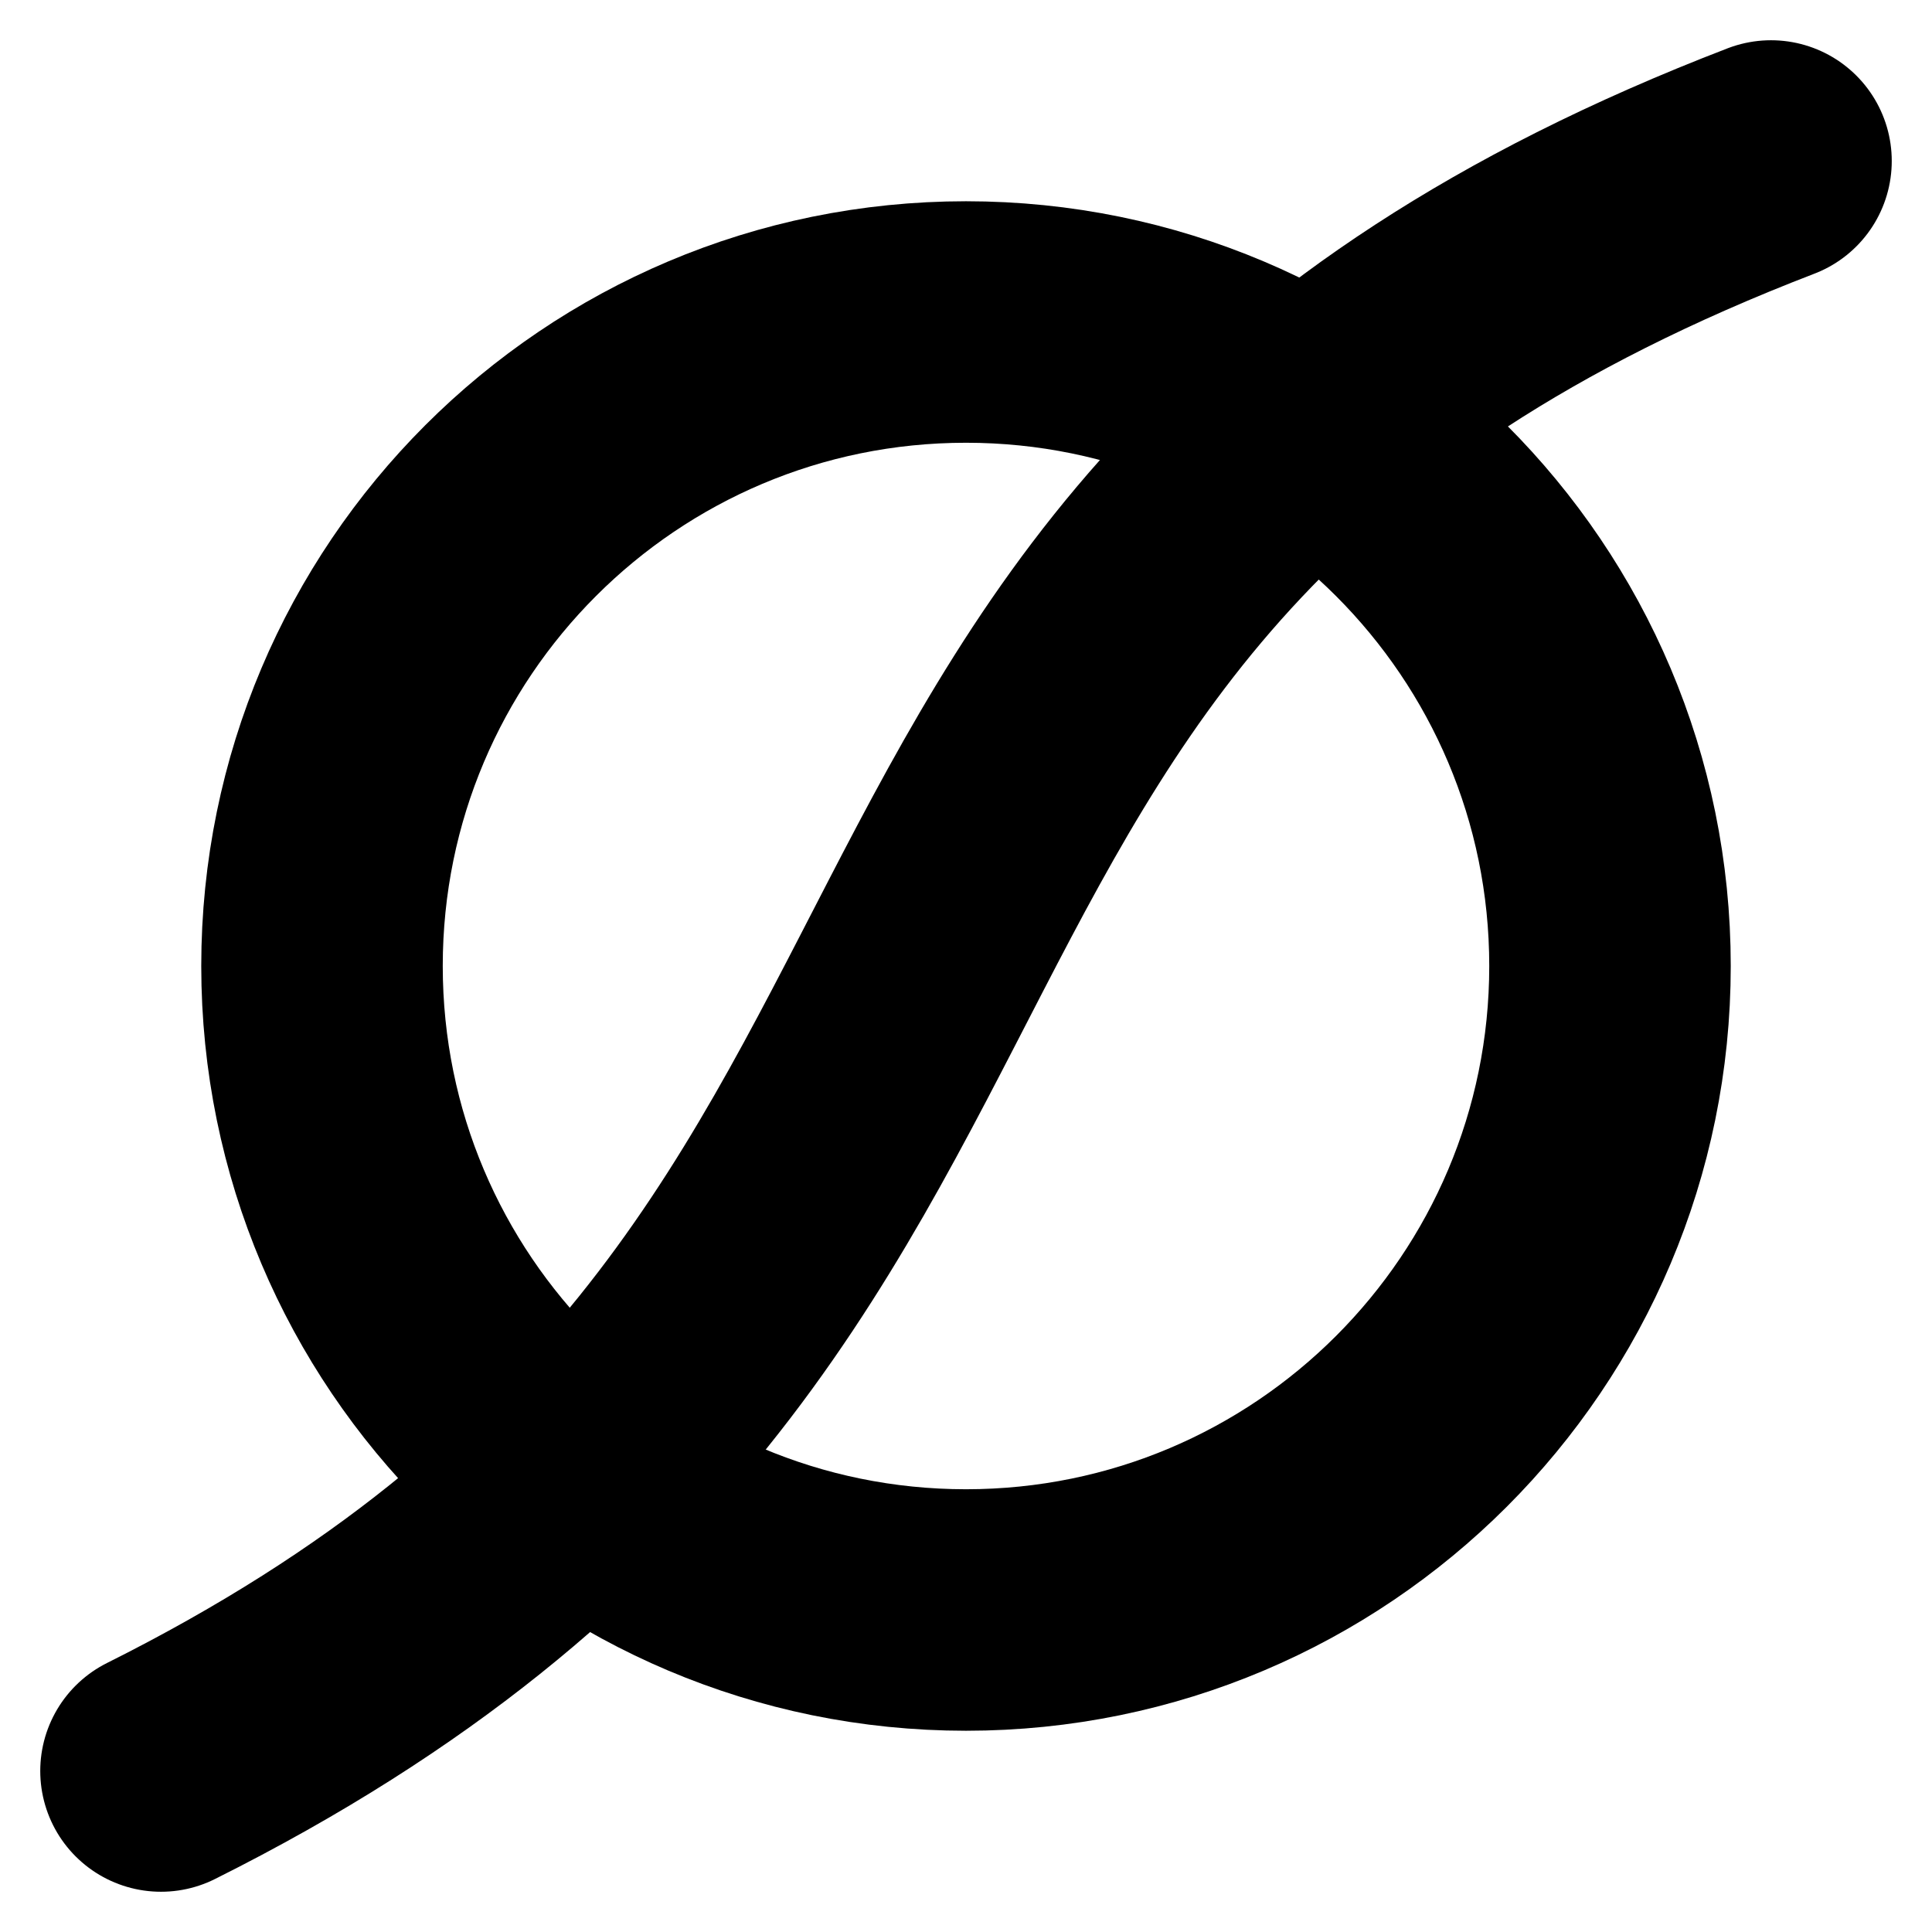
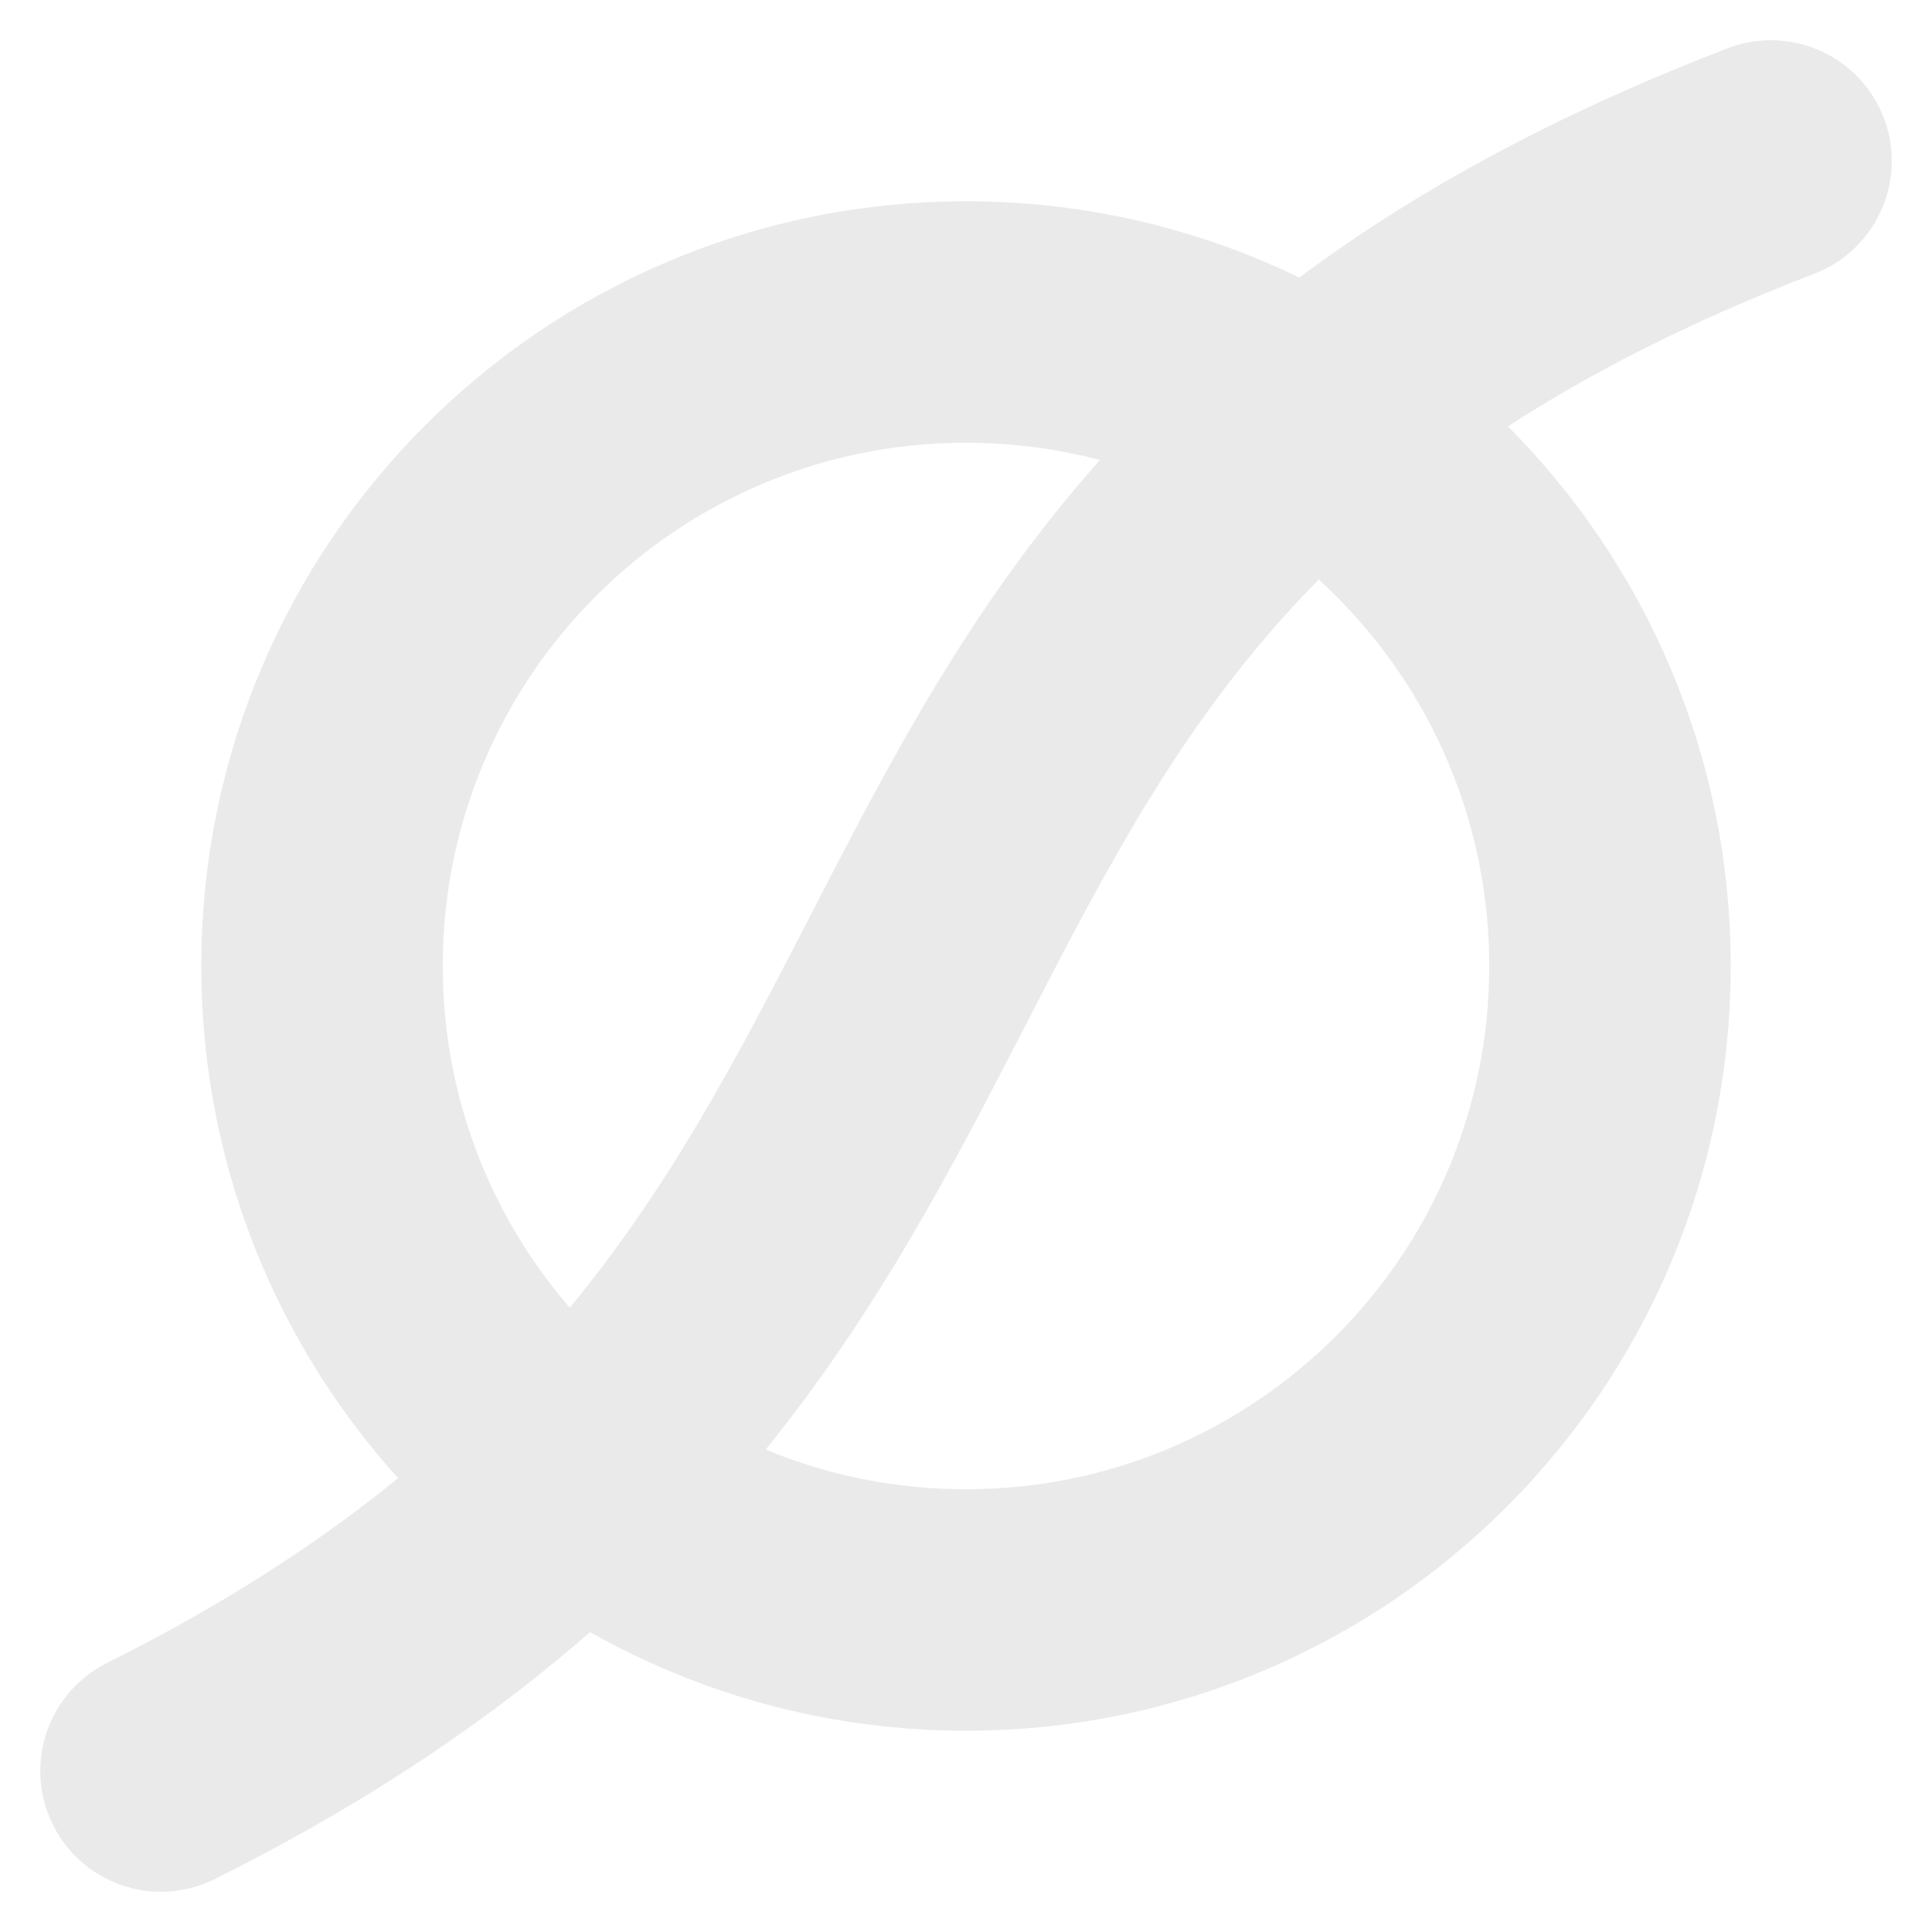
<svg xmlns="http://www.w3.org/2000/svg" width="24" height="24" viewBox="0 0 24 24">
-   <circle cx="12" cy="12" r="8" fill="none" stroke="#000" stroke-linecap="round" stroke-linejoin="round" stroke-width="3" />
-   <path d="m22,2C9,7,14,16,2,22" fill="none" stroke="currentColor" stroke-linecap="round" stroke-linejoin="round" stroke-width="3" />
+   <circle cx="12" cy="12" r="8" fill="none" stroke="#eaeaea" stroke-linecap="round" stroke-linejoin="round" stroke-width="3" />
+   <path d="m22,2C9,7,14,16,2,22" fill="none" stroke="#eaeaea" stroke-linecap="round" stroke-linejoin="round" stroke-width="3" />
</svg>
